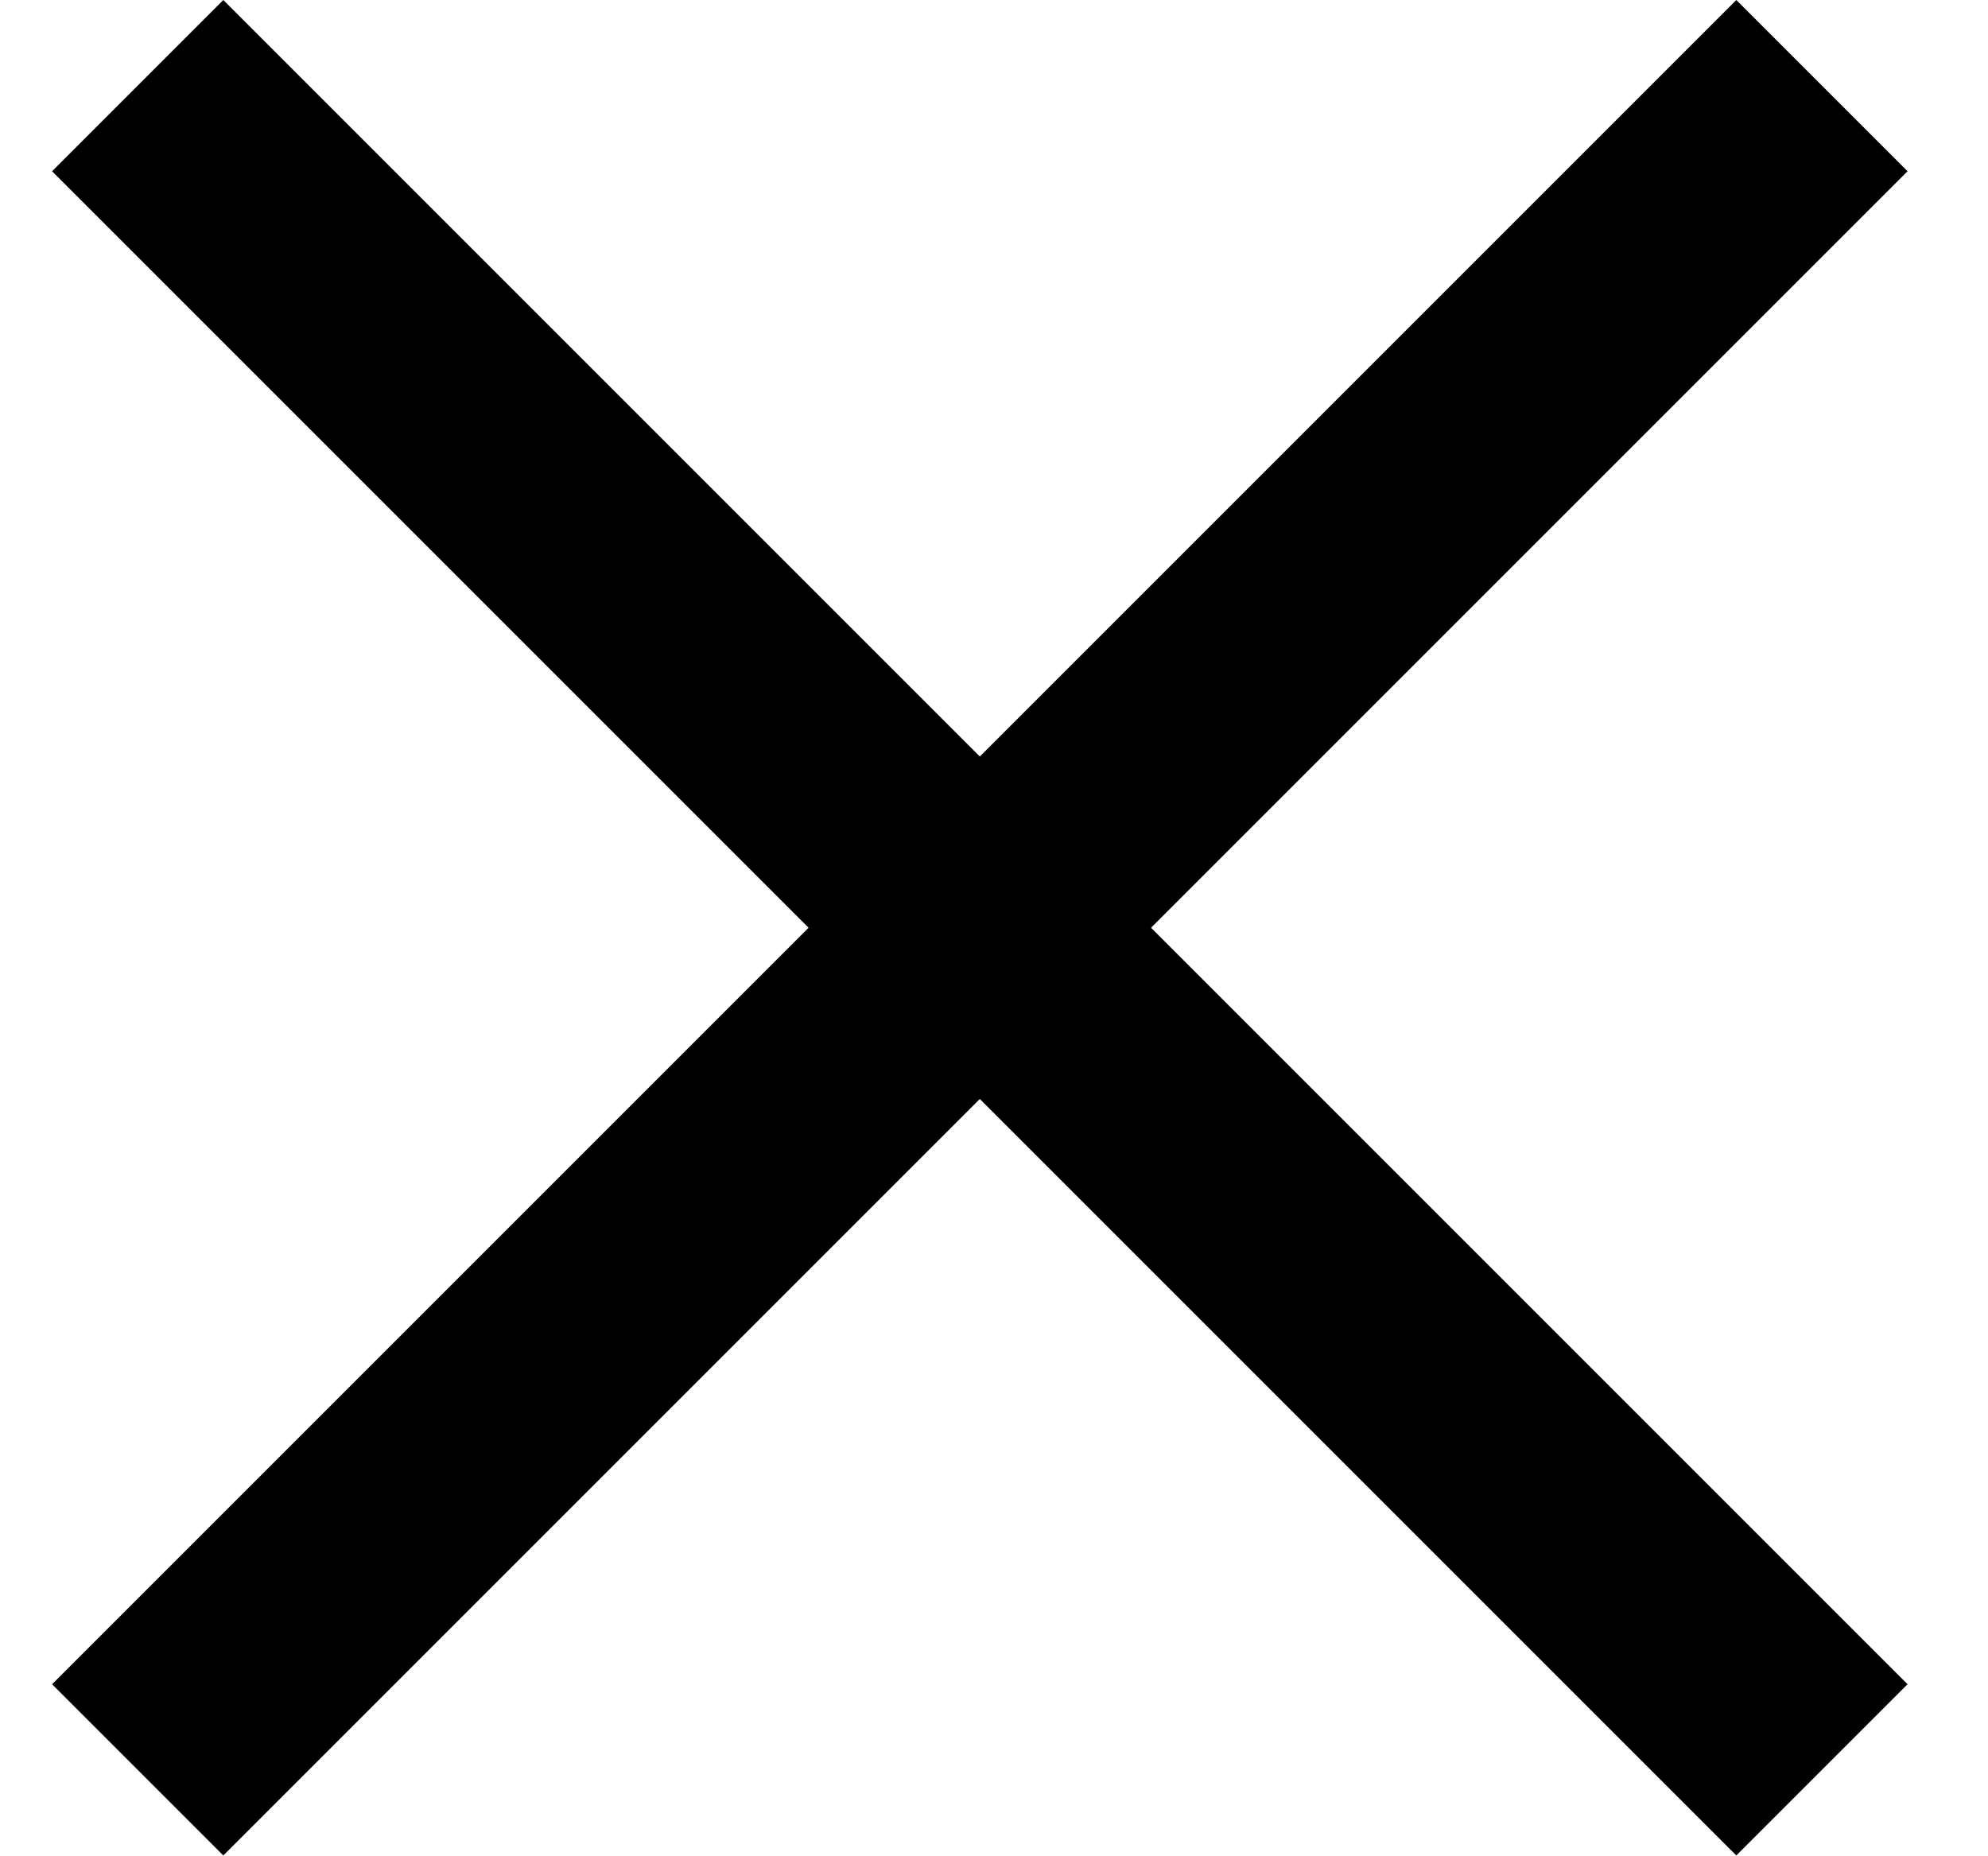
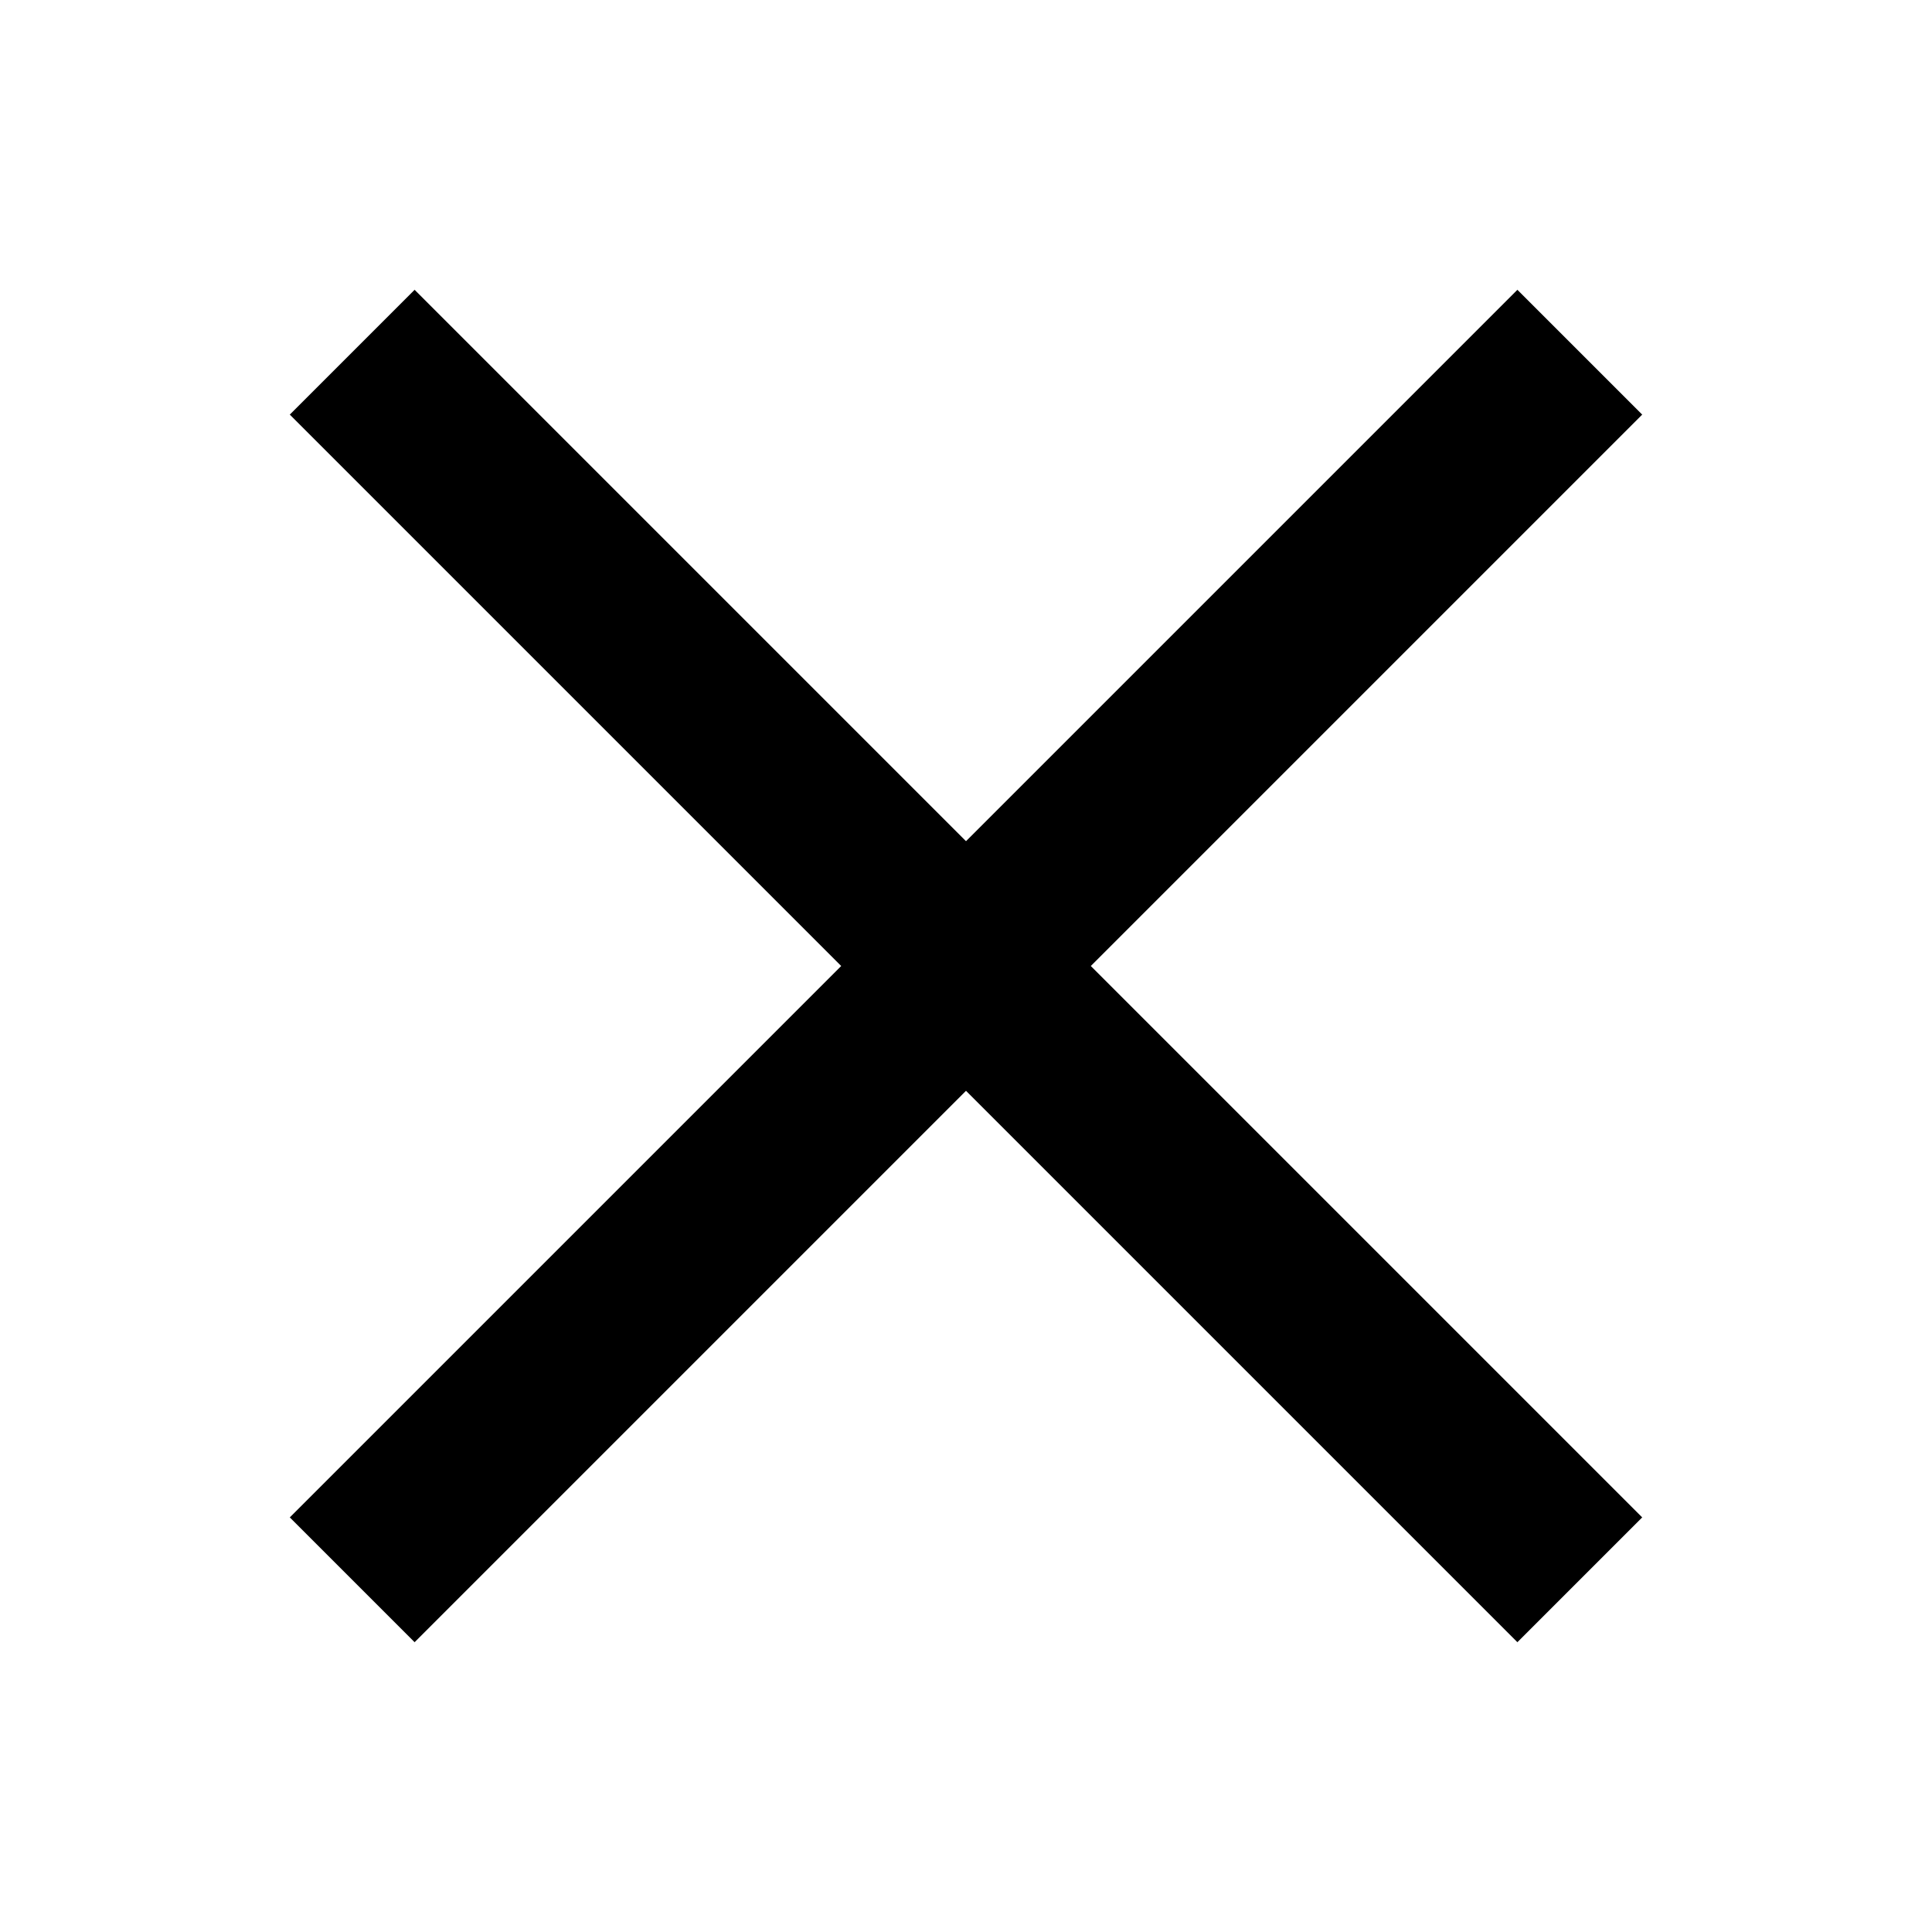
- <svg xmlns="http://www.w3.org/2000/svg" width="15" height="14" viewBox="0 0 15 14" fill="none">
-   <path d="M14.393 1.292L13.101 0L7.393 5.708L1.685 0L0.393 1.292L6.101 7L0.393 12.708L1.685 14L7.393 8.292L13.101 14L14.393 12.708L8.685 7L14.393 1.292Z" fill="black" />
+ <svg xmlns="http://www.w3.org/2000/svg" width="20" height="20" viewBox="0 0 20 20" fill="none">
+   <path d="M17 4.292L15.708 3L10 8.708L4.292 3L3 4.292L8.708 10L3 15.708L4.292 17L10 11.292L15.708 17L17 15.708L11.292 10L17 4.292Z" fill="black" />
</svg>
